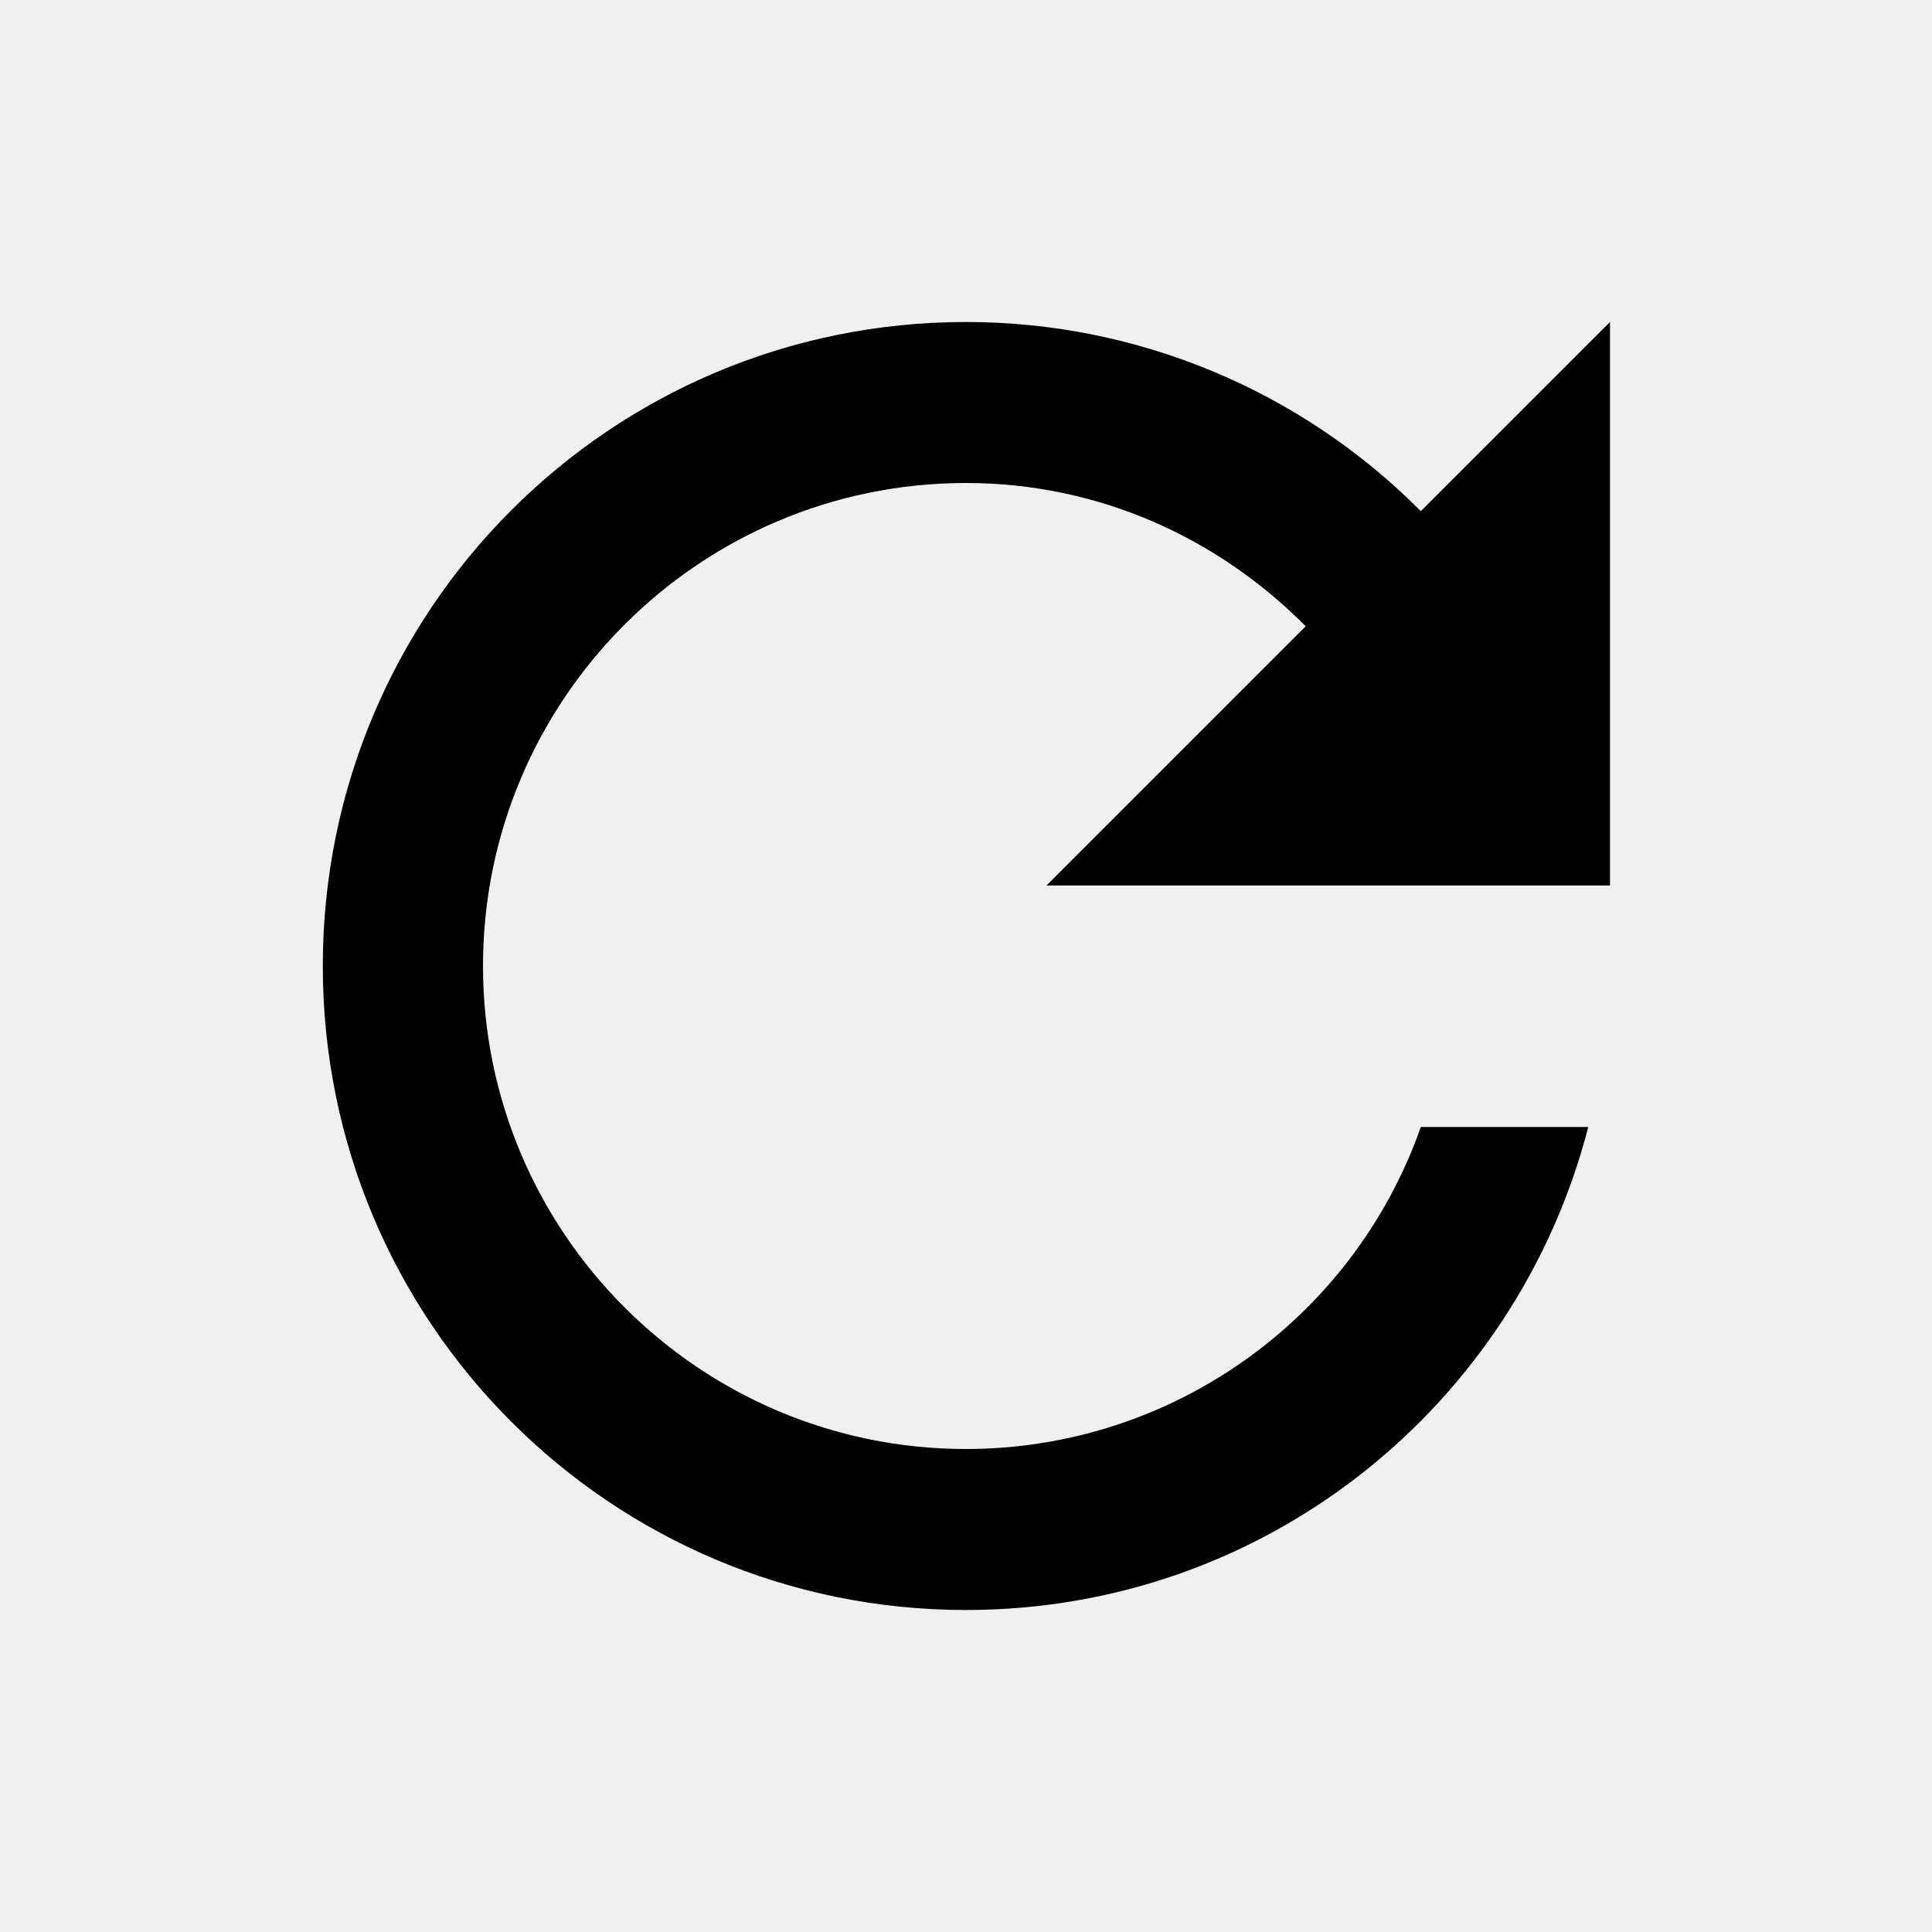
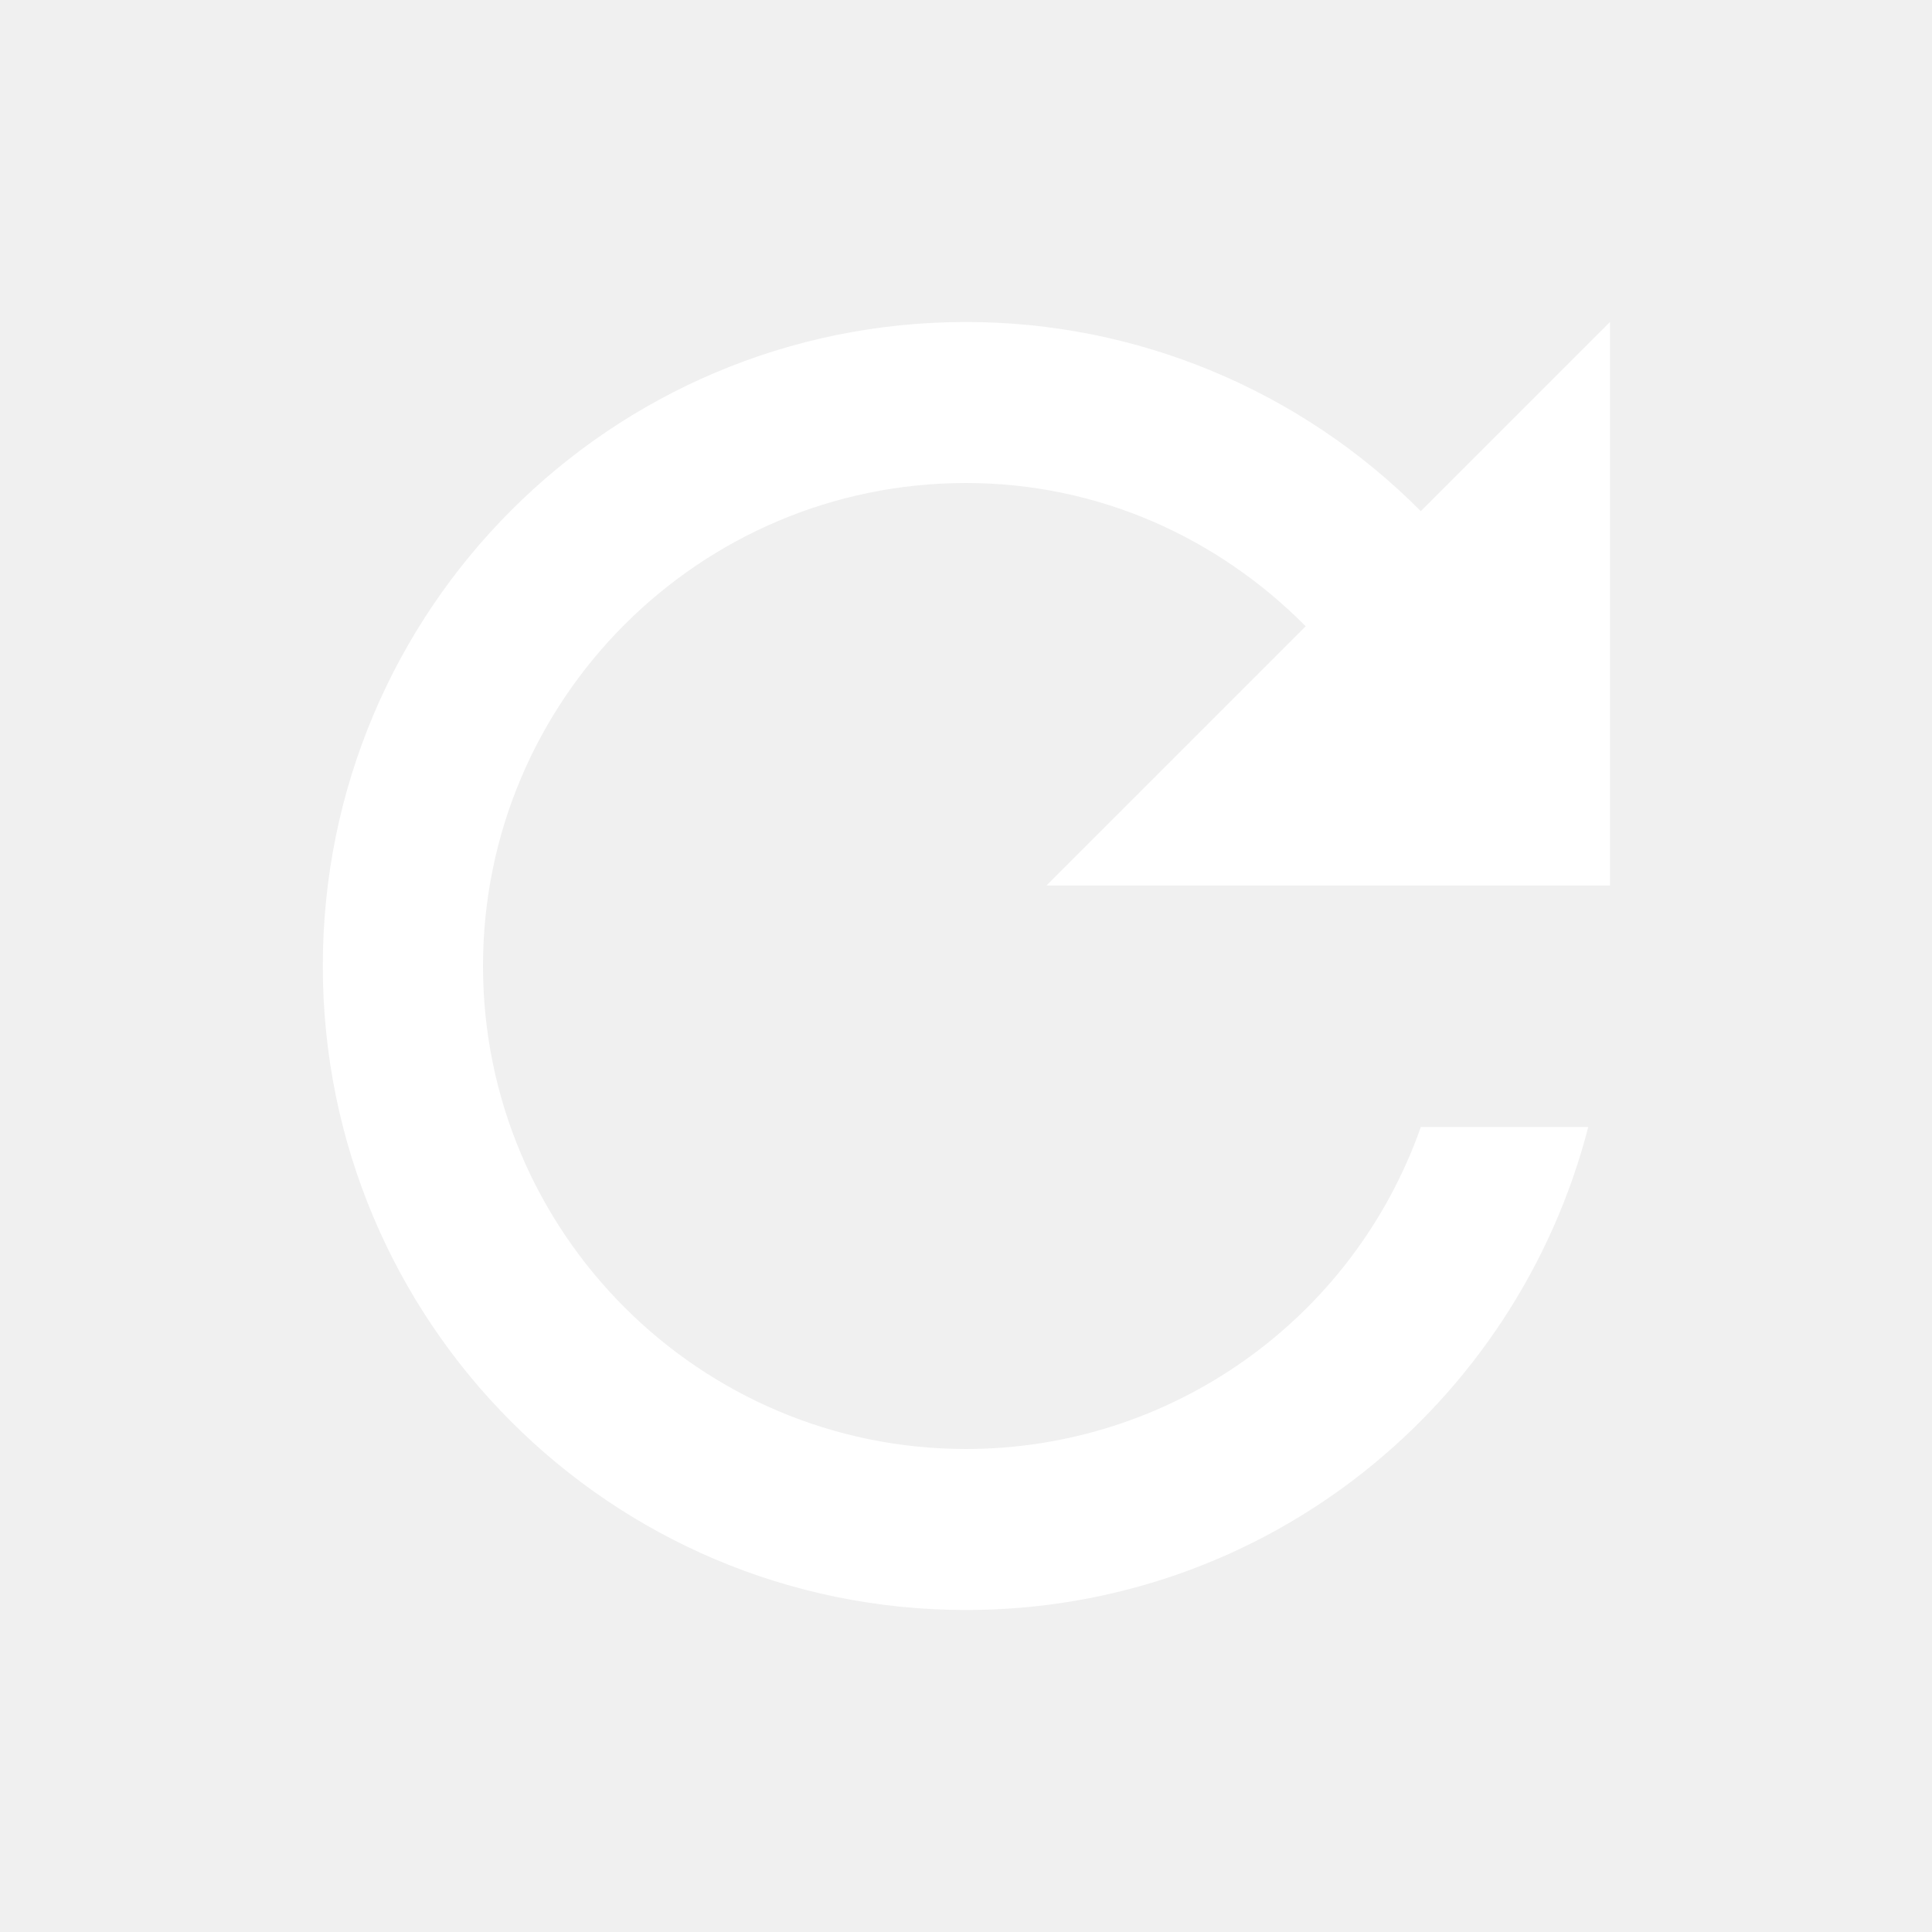
<svg xmlns="http://www.w3.org/2000/svg" width="24" height="24" viewBox="0 0 24 24">
-   <path d="M17.65 6.35A7.958 7.958 0 0 0 12 4c-4.42 0-7.99 3.58-7.99 8s3.57 8 7.99 8c3.73 0 6.84-2.55 7.73-6h-2.08A5.99 5.99 0 0 1 12 18c-3.31 0-6-2.69-6-6s2.69-6 6-6c1.66 0 3.14.69 4.22 1.78L13 11h7V4l-2.35 2.35z" />
+   <path fill="white" d="M17.65 6.35A7.958 7.958 0 0 0 12 4c-4.42 0-7.99 3.58-7.99 8s3.57 8 7.99 8c3.73 0 6.84-2.55 7.73-6h-2.08A5.99 5.99 0 0 1 12 18c-3.31 0-6-2.69-6-6s2.69-6 6-6c1.66 0 3.14.69 4.22 1.78L13 11h7V4l-2.35 2.35z" />
</svg>
